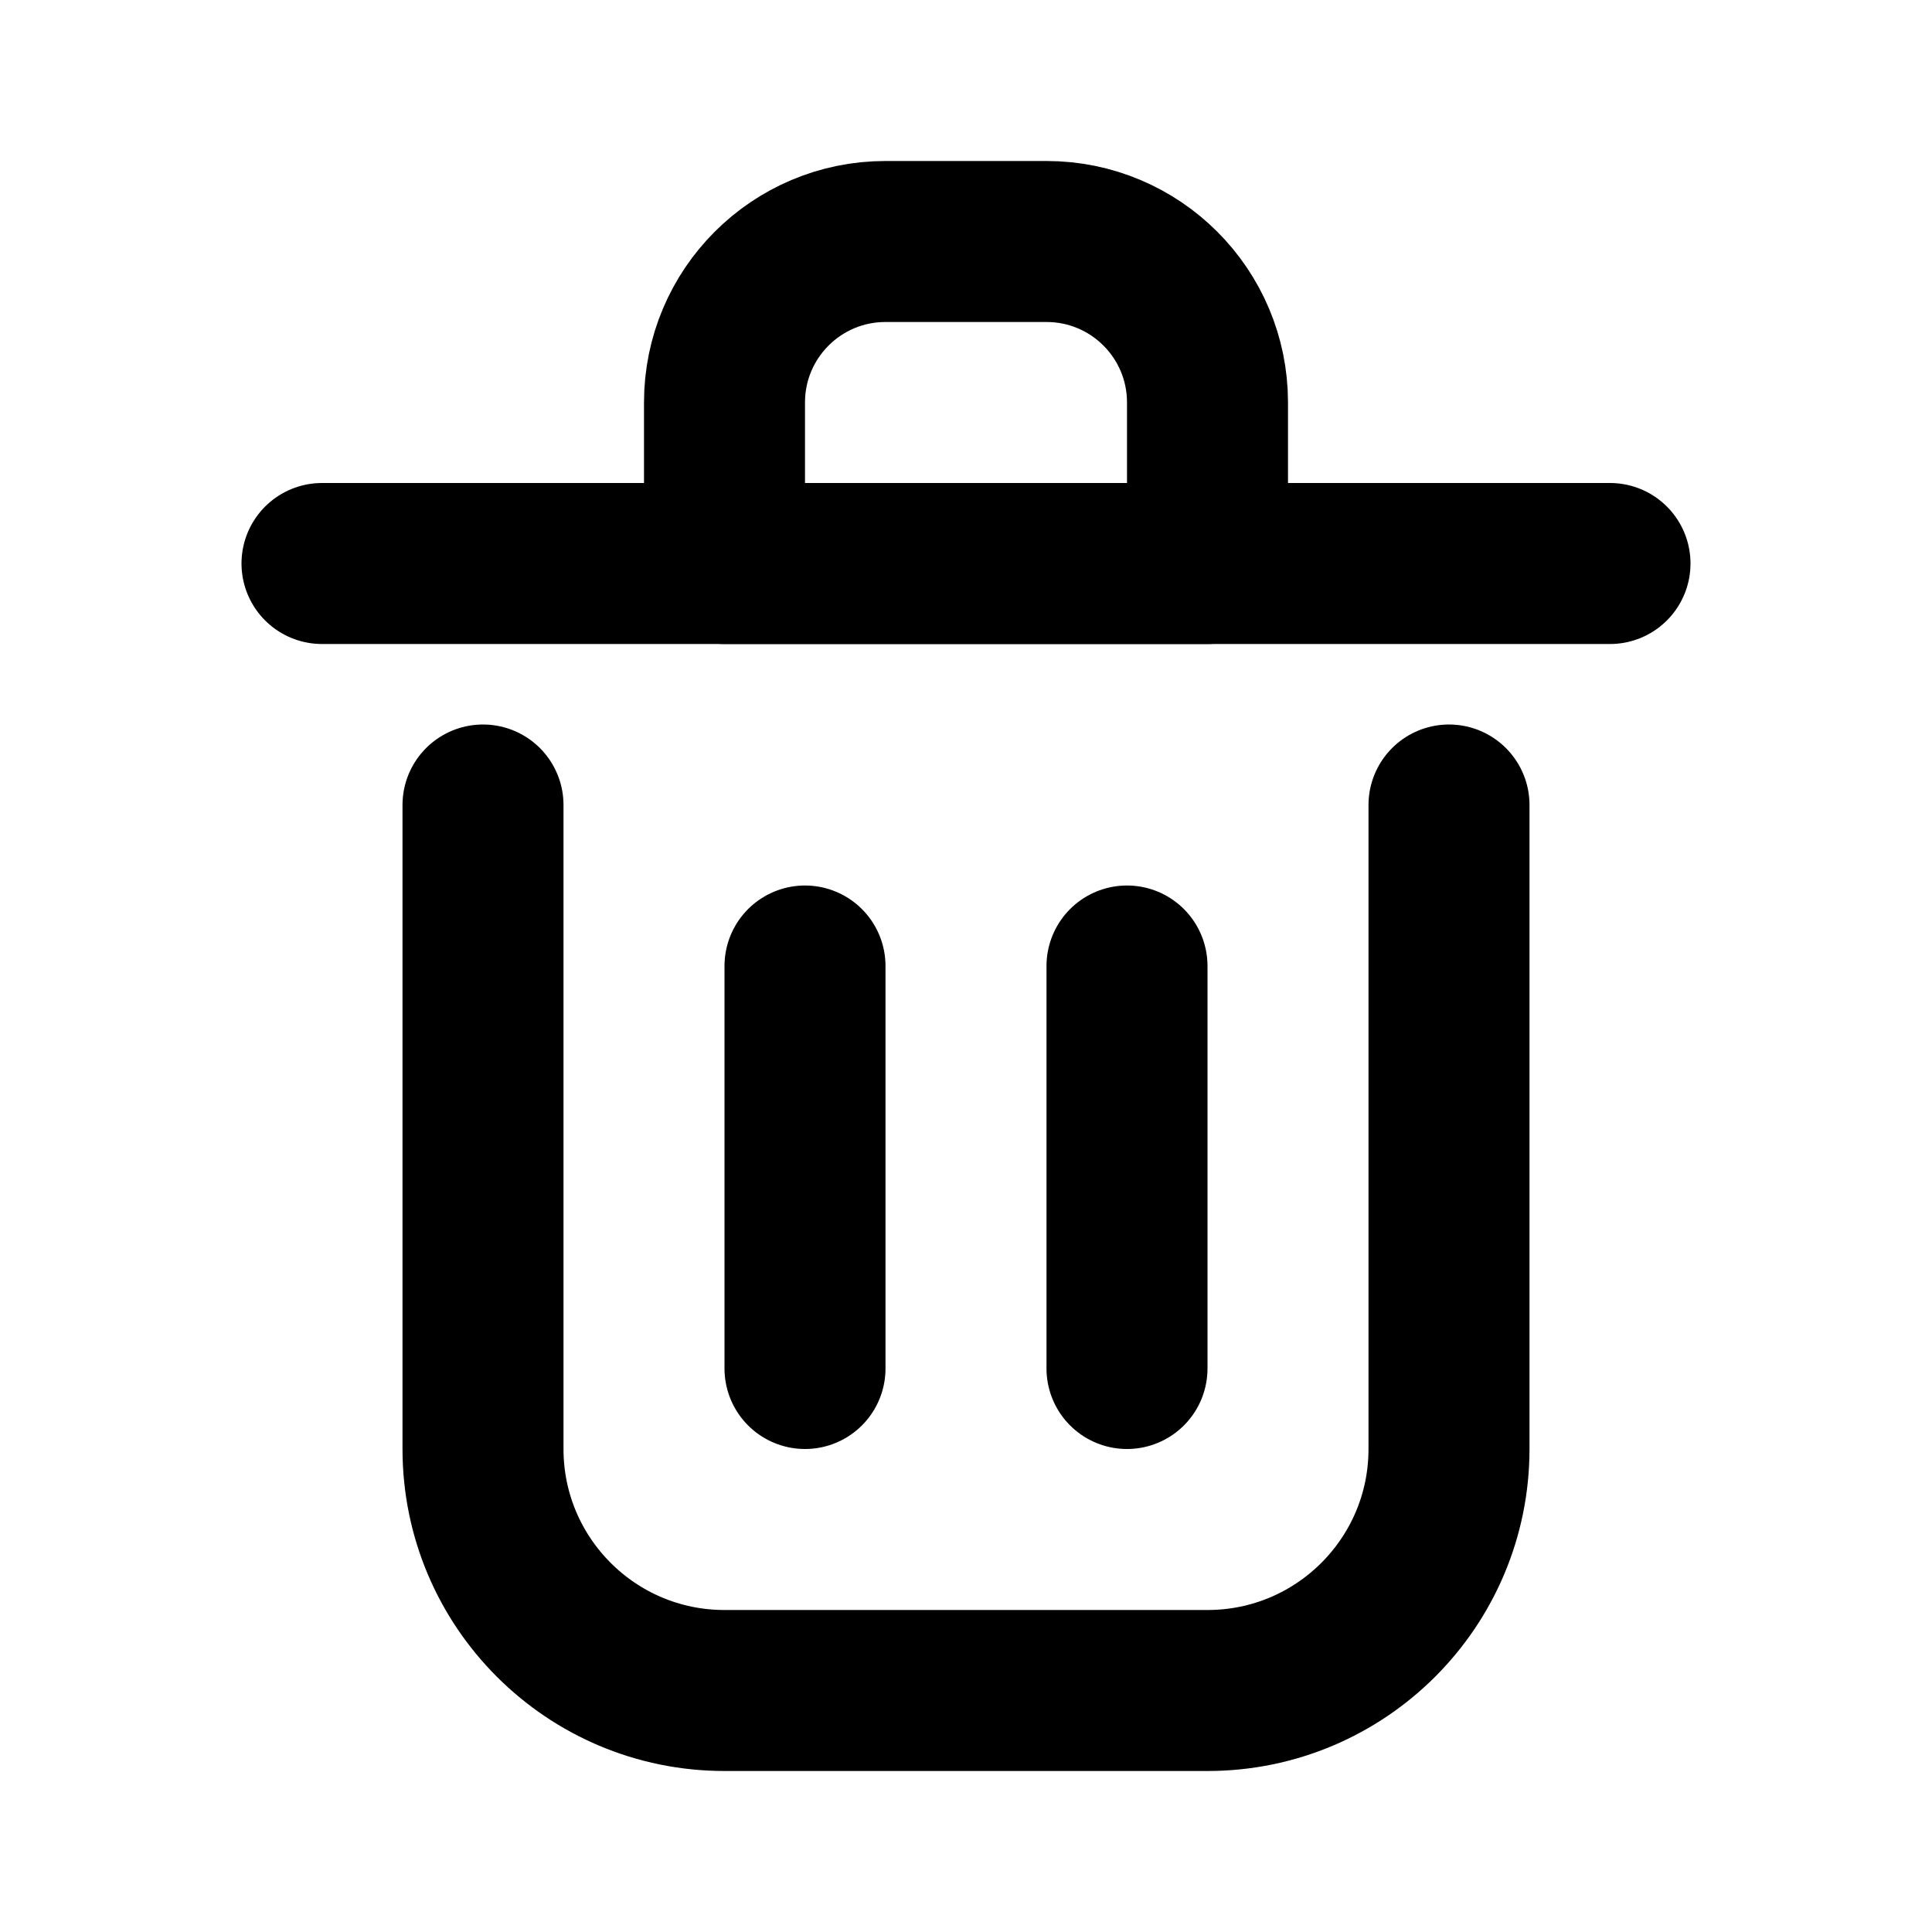
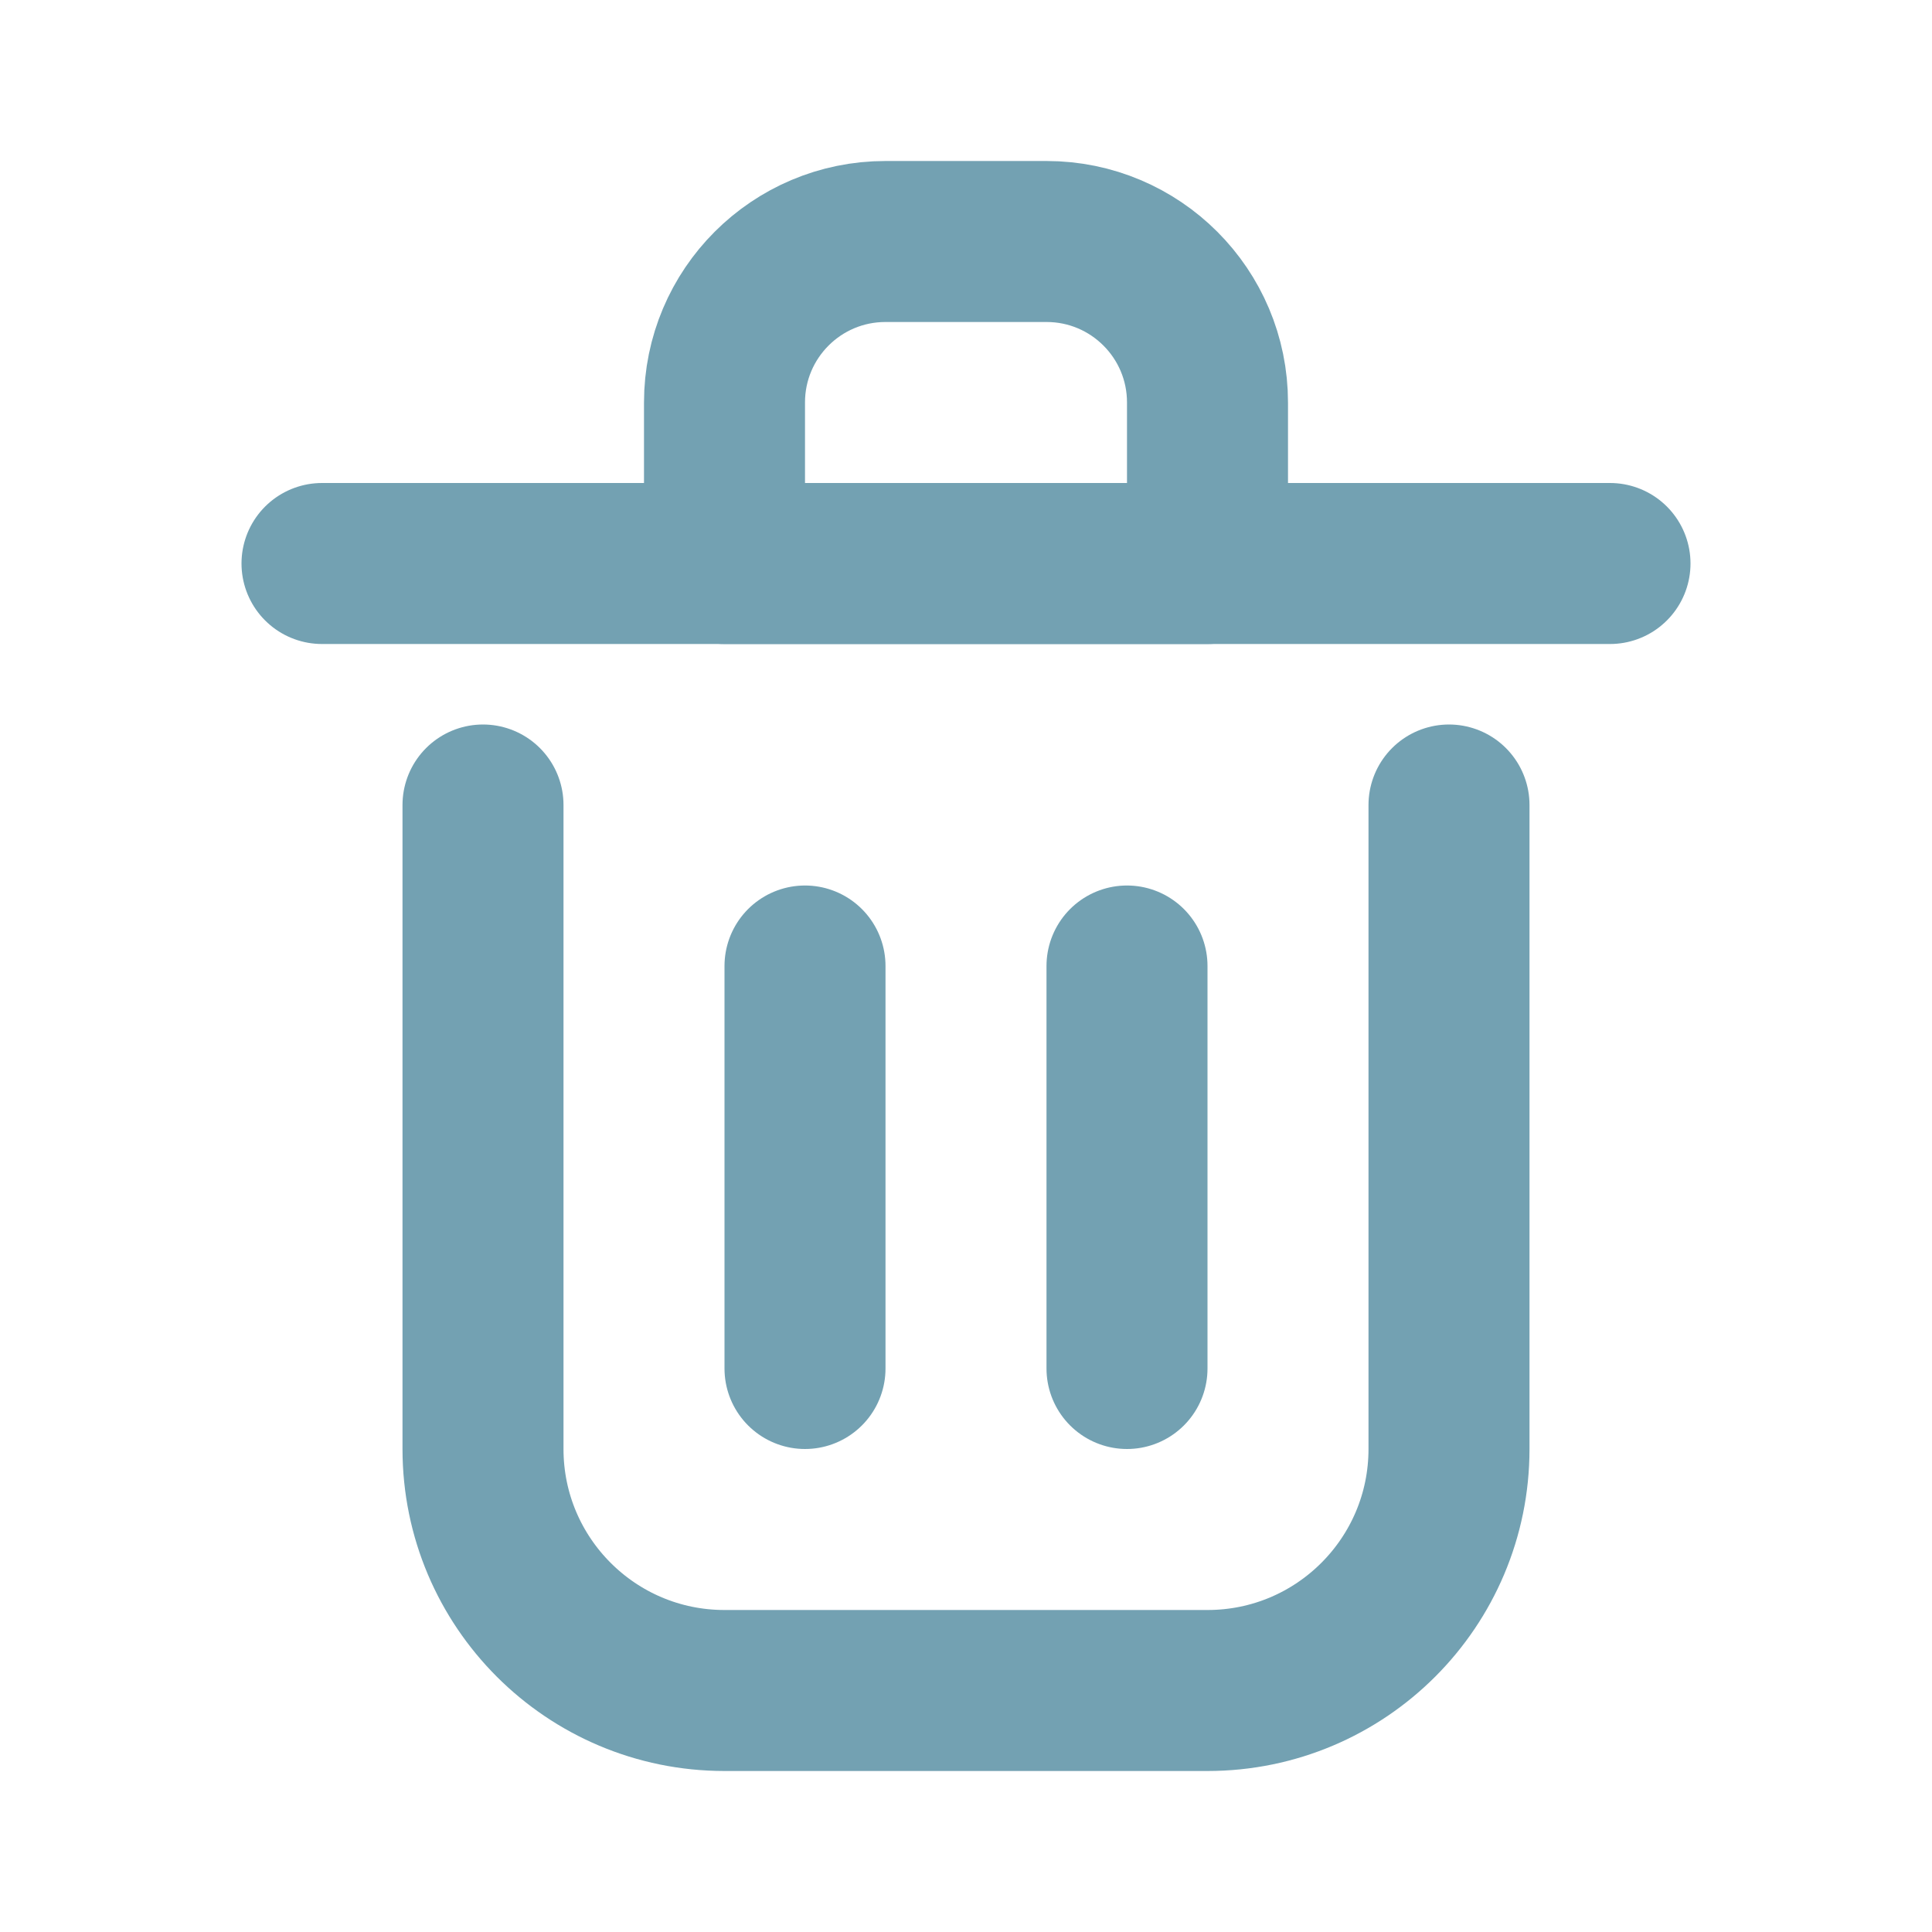
<svg xmlns="http://www.w3.org/2000/svg" width="800px" height="800px" viewBox="0 0 24 24" fill="none">
-   <path d="M10 12V17" stroke="#000000" stroke-width="2" stroke-linecap="round" stroke-linejoin="round" />
-   <path d="M14 12V17" stroke="#000000" stroke-width="2" stroke-linecap="round" stroke-linejoin="round" />
-   <path d="M4 7H20" stroke="#000000" stroke-width="2" stroke-linecap="round" stroke-linejoin="round" />
-   <path d="M6 10V18C6 19.657 7.343 21 9 21H15C16.657 21 18 19.657 18 18V10" stroke="#000000" stroke-width="2" stroke-linecap="round" stroke-linejoin="round" />
-   <path d="M9 5C9 3.895 9.895 3 11 3H13C14.105 3 15 3.895 15 5V7H9V5Z" stroke="#000000" stroke-width="2" stroke-linecap="round" stroke-linejoin="round" />
+   <path d="M10 12V17" stroke="#73a1b2" stroke-width="2" stroke-linecap="round" stroke-linejoin="round" />
+   <path d="M14 12V17" stroke="#73a1b2" stroke-width="2" stroke-linecap="round" stroke-linejoin="round" />
+   <path d="M4 7H20" stroke="#73a1b2" stroke-width="2" stroke-linecap="round" stroke-linejoin="round" />
+   <path d="M6 10V18C6 19.657 7.343 21 9 21H15C16.657 21 18 19.657 18 18V10" stroke="#73a1b2" stroke-width="2" stroke-linecap="round" stroke-linejoin="round" />
+   <path d="M9 5C9 3.895 9.895 3 11 3H13C14.105 3 15 3.895 15 5V7H9V5Z" stroke="#73a1b2" stroke-width="2" stroke-linecap="round" stroke-linejoin="round" />
</svg>
